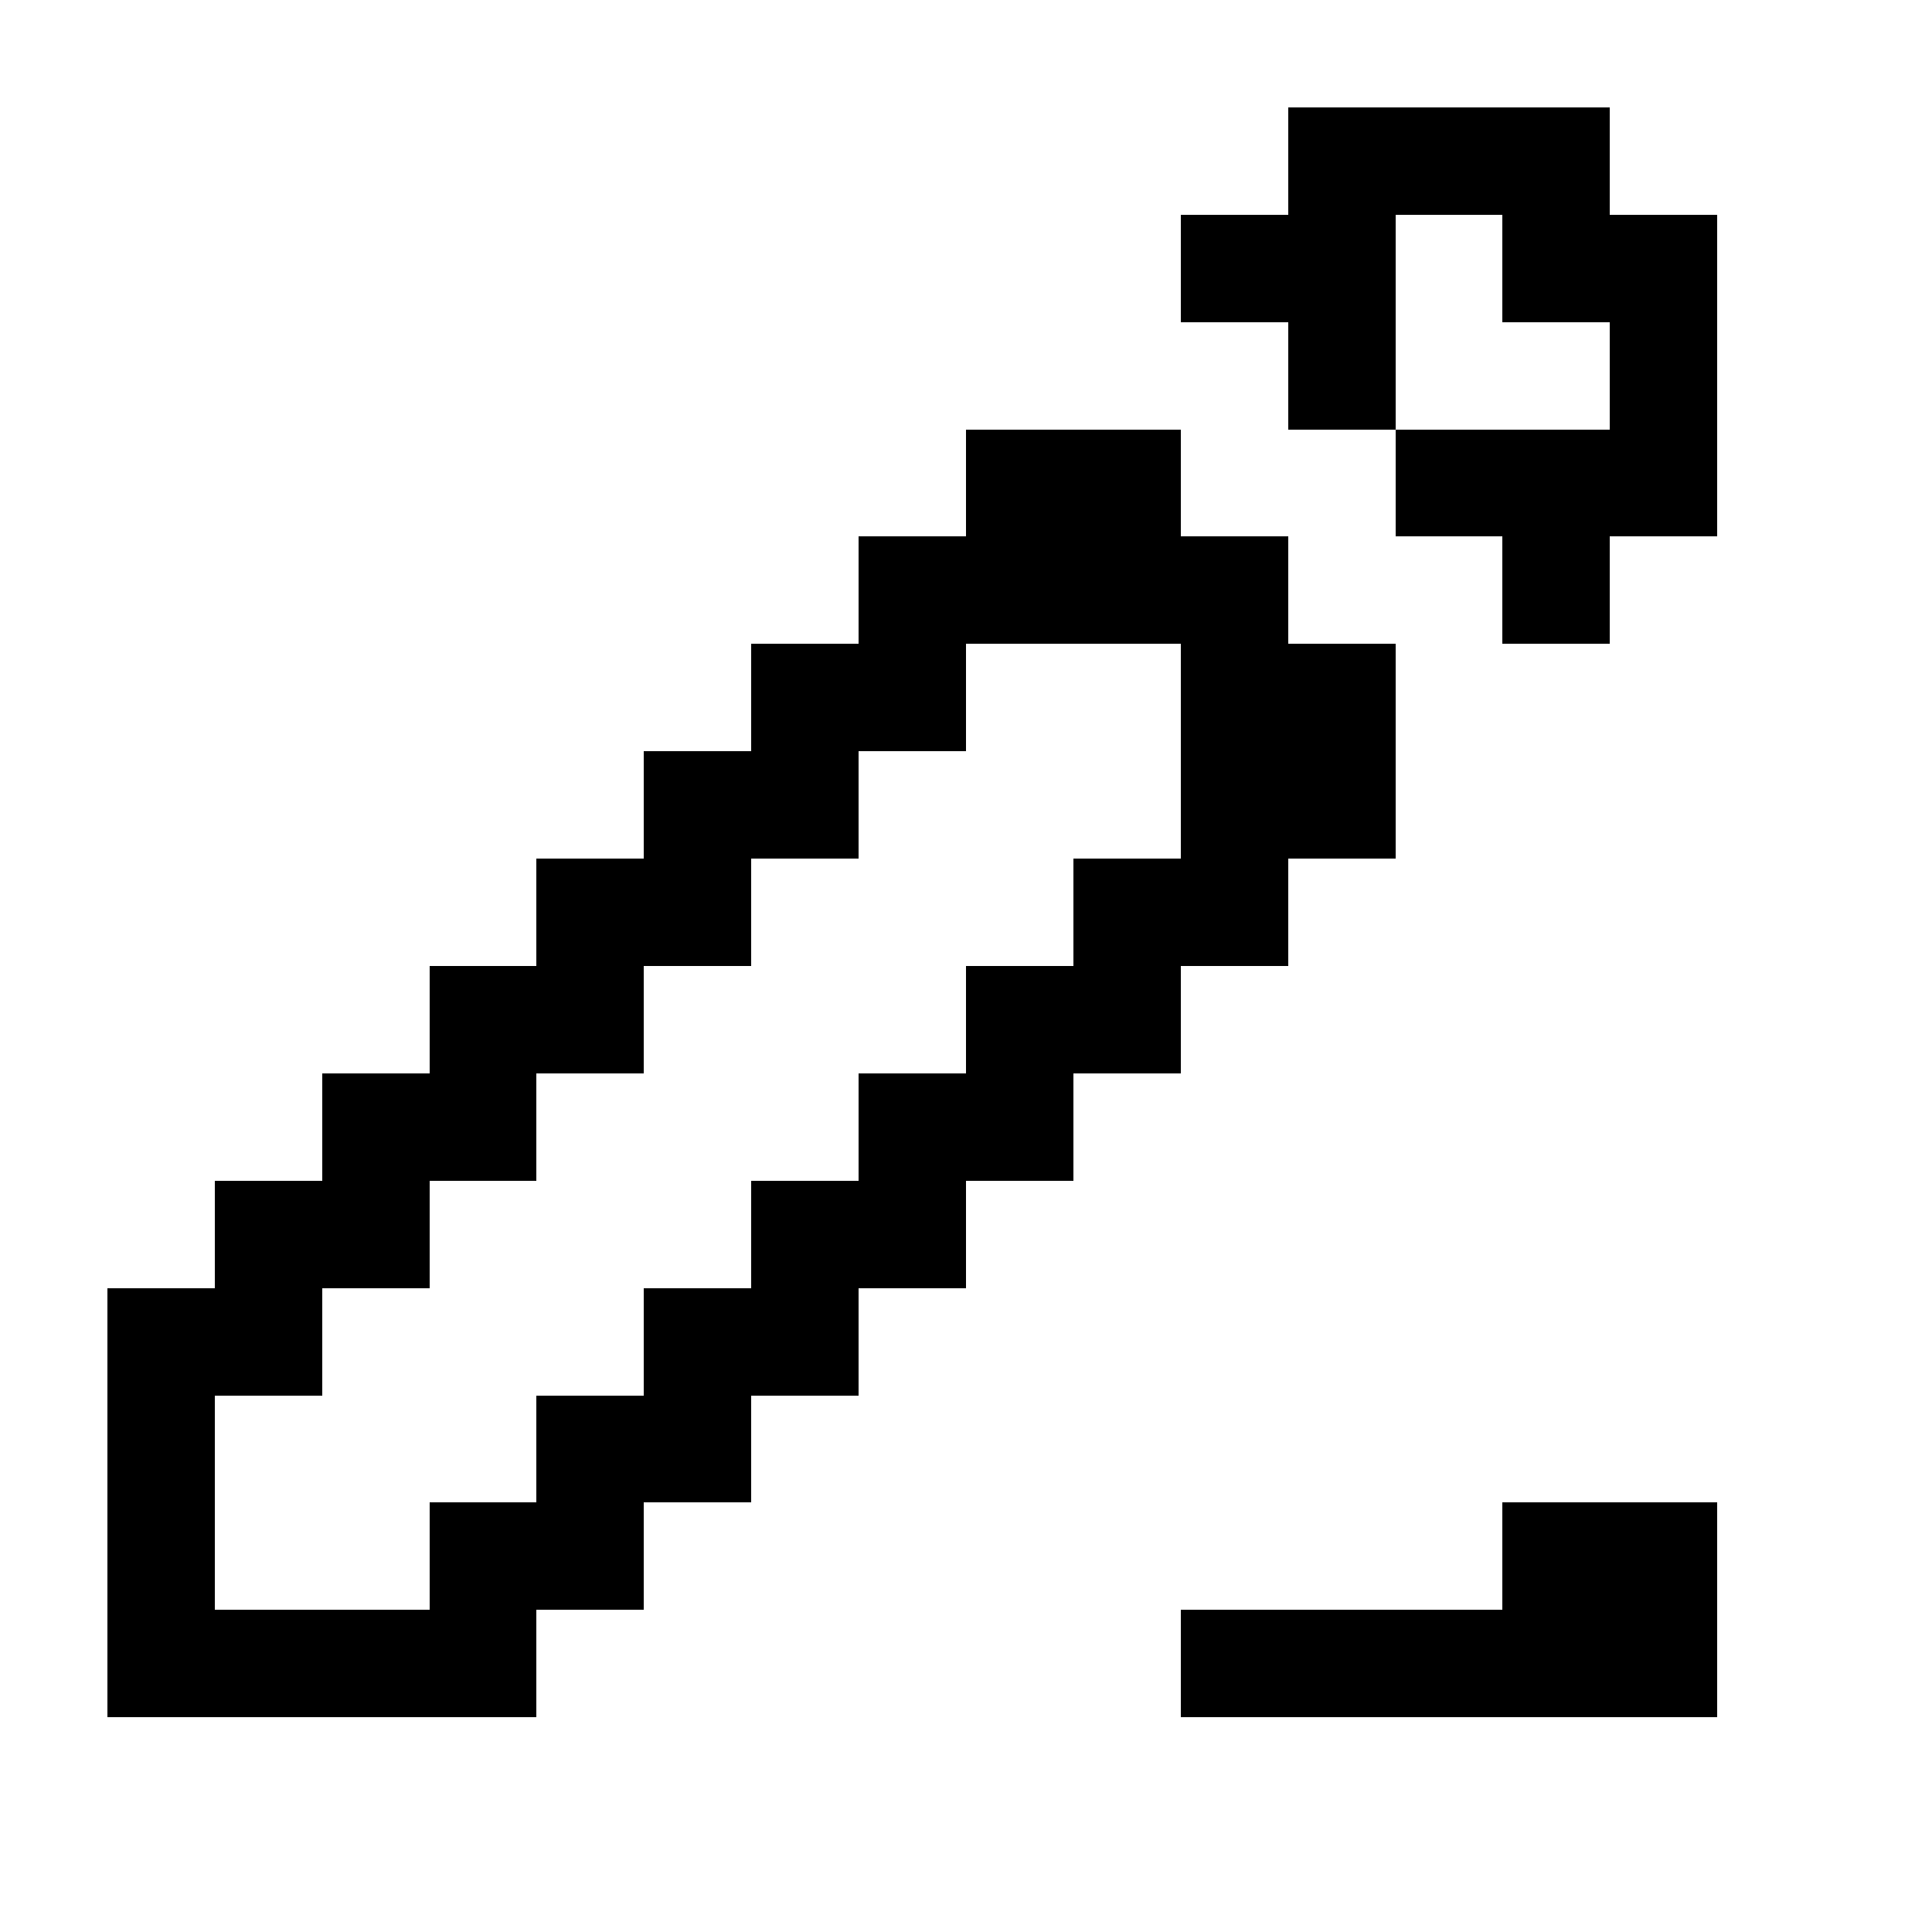
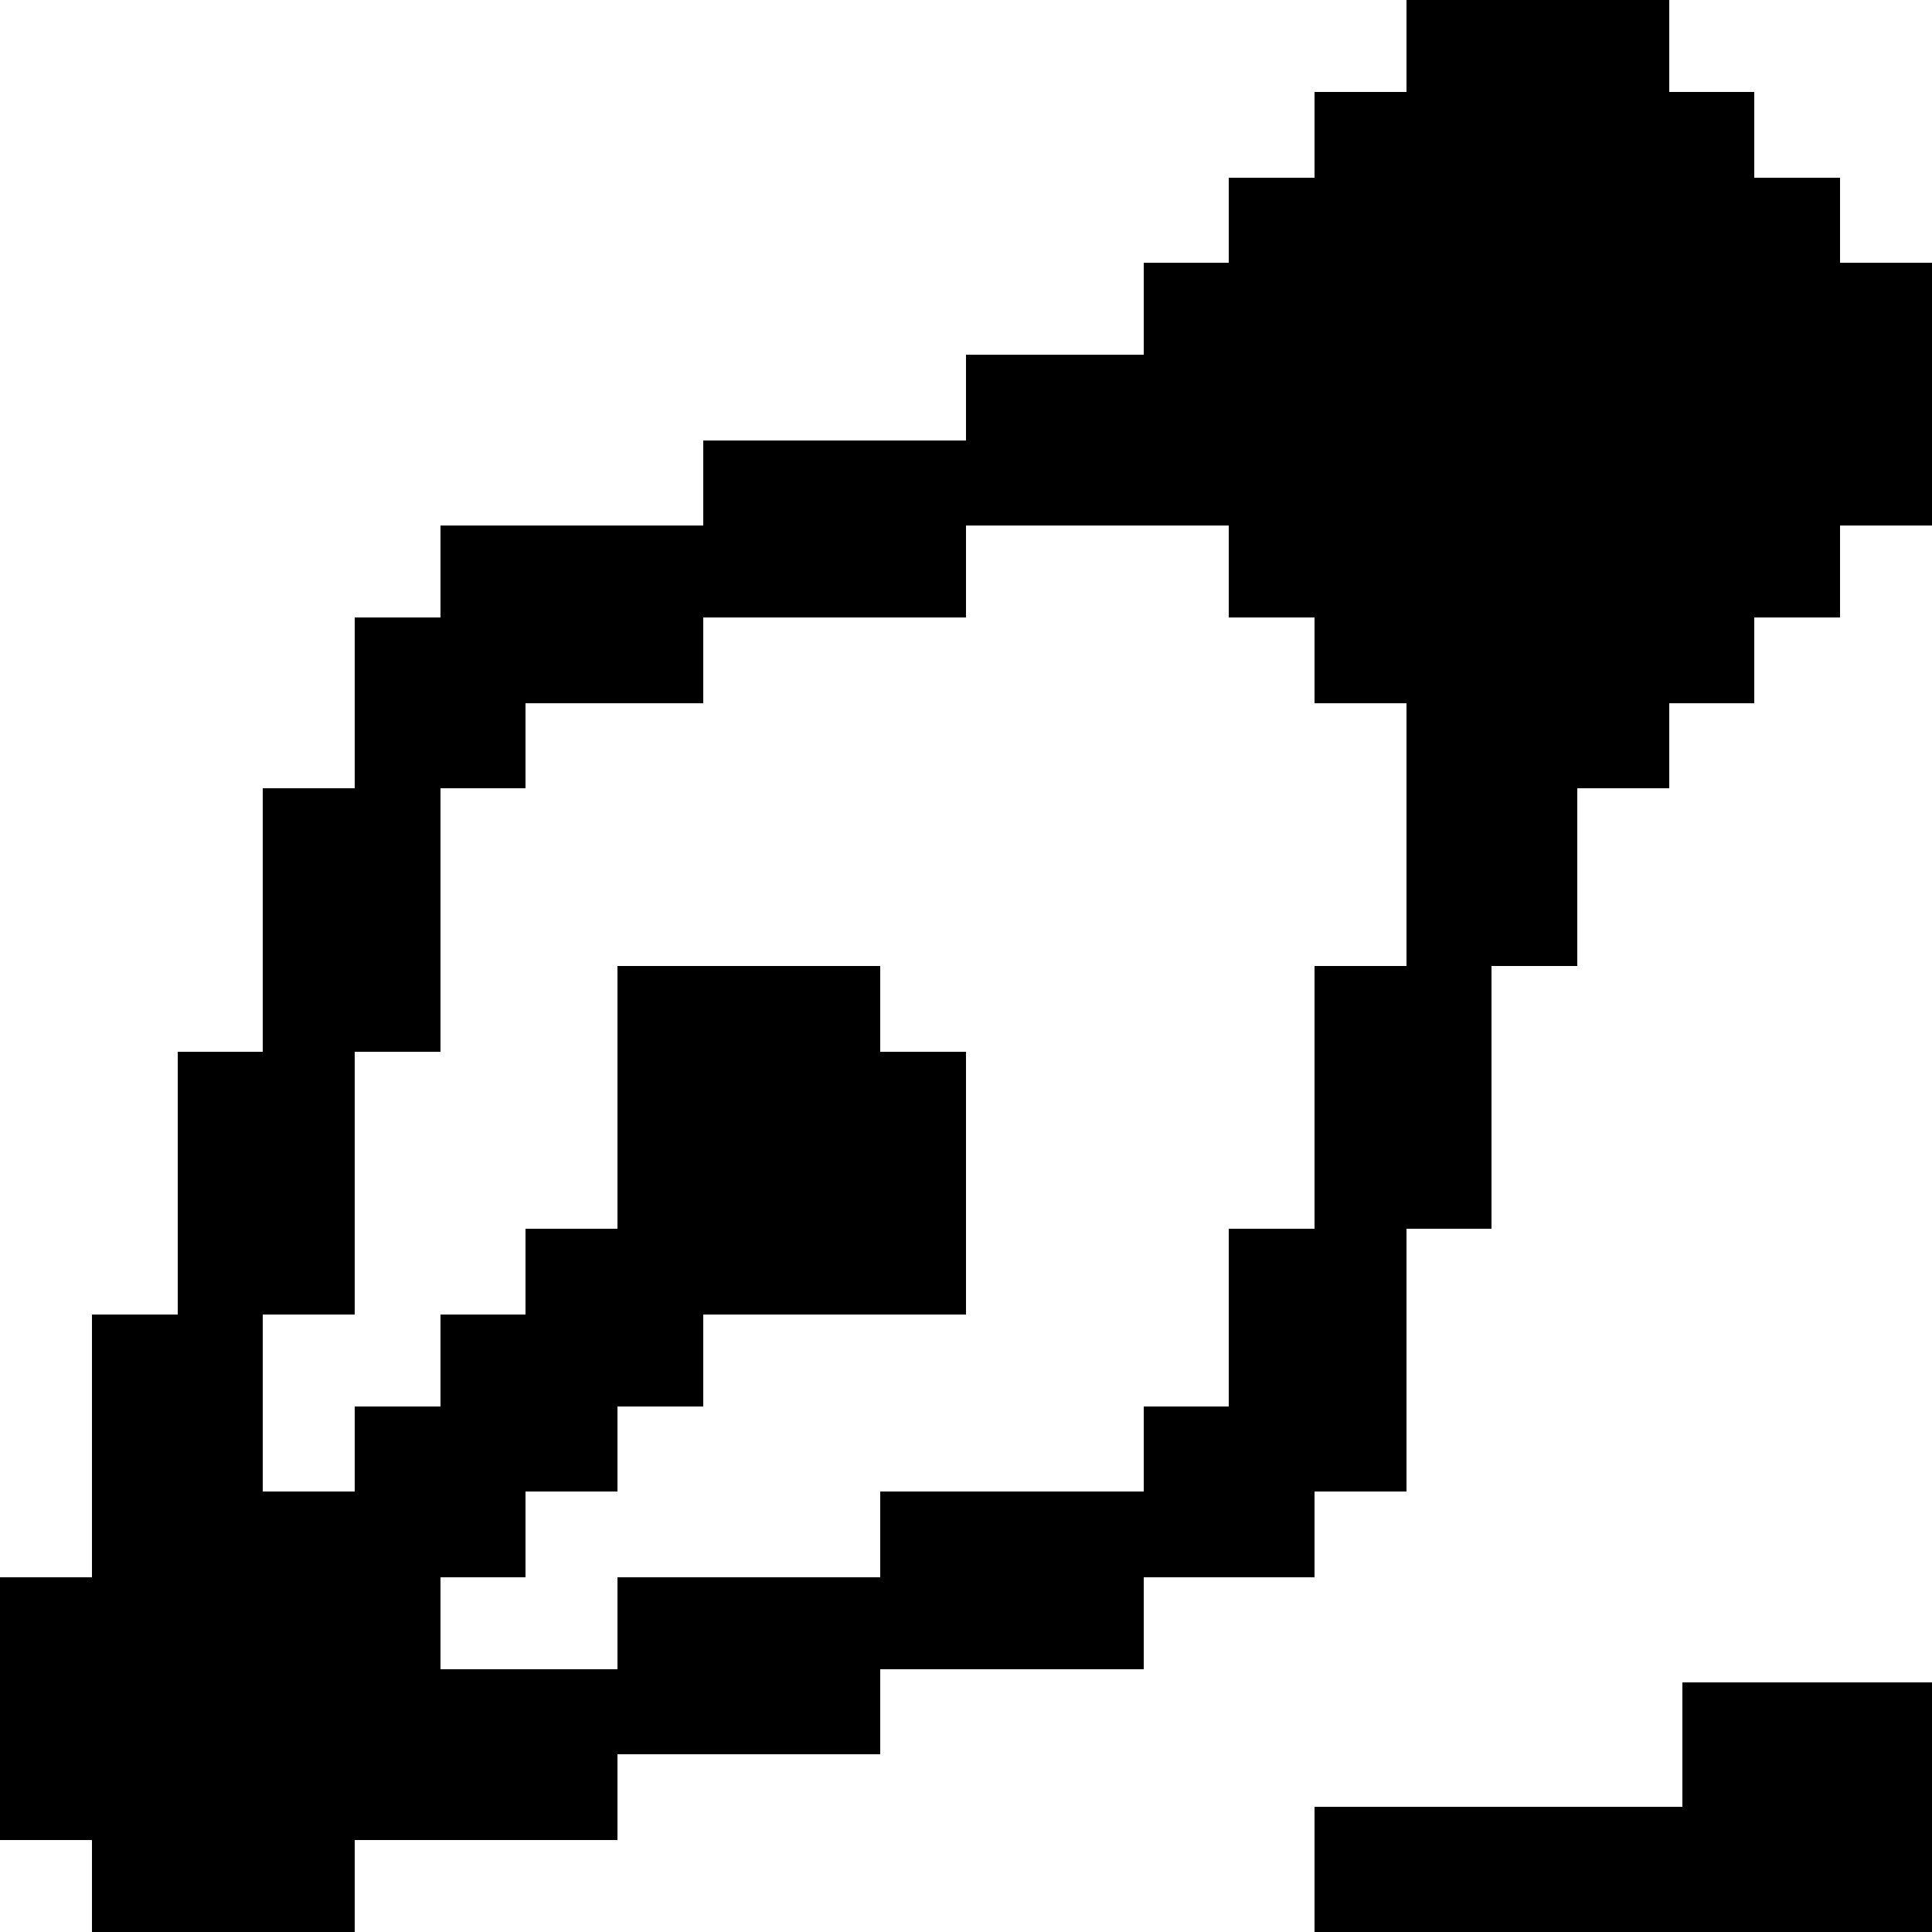
- <svg xmlns="http://www.w3.org/2000/svg" id="edit-pixel" viewBox="0 0 18 18" shape-rendering="crispEdges">
-   <g transform="translate(-6 -2)">
-     <polygon points="22 4 22 7 21 7 21 8 20 8 20 7 19 7 19 6 21 6 21 5 20 5 20 4 19 4 19 6 18 6 18 5 17 5 17 4 18 4 18 3 21 3 21 4 22 4" />
-     <path d="m18,8v-1h-1v-1h-2v1h-1v1h-1v1h-1v1h-1v1h-1v1h-1v1h-1v1h-1v4h4v-1h1v-1h1v-1h1v-1h1v-1h1v-1h1v-1h1v-1h1v-2h-1Zm-1,2h-1v1h-1v1h-1v1h-1v1h-1v1h-1v1h-1v1h-2v-2h1v-1h1v-1h1v-1h1v-1h1v-1h1v-1h1v-1h2v2Z" />
-   </g>
-   <path d="M14 14h2v2h-5v-1h3Z" />
+ <svg xmlns="http://www.w3.org/2000/svg" id="edit-pixel" shape-rendering="crispEdges" viewBox="0 0 294 294">
+   <path d="M214 0h40v14h-40zM200 14h67v13h-67zM187 27h93v13h-93zM174 40h120v14h-120zM147 54h147v13h-147zM107 67h187v13h-187zM67 80h80v14h-80zM187 80h93v14h-93zM54 94h53v13h-53zM200 94h67v13h-67zM54 107h26v13h-26zM214 107h40v13h-40zM40 120h27v40h-27zM214 120h26v27h-26zM94 147h40v13h-40zM200 147h27v40h-27zM27 160h27v40h-27zM94 160h53v27h-53zM80 187h67v13h-67zM187 187h27v27h-27zM14 200h26v27h-26zM67 200h40v14h-40zM54 214h40v13h-40zM174 214h40v13h-40zM14 227h66v13h-66zM134 227h66v13h-66zM0 240h67v14h-67zM94 240h80v14h-80zM0 254h134v13h-134zM256 256h38v19h-38zM0 267h94v13h-94zM200 275h94v19h-94zM14 280h40v14h-40z" />
</svg>
